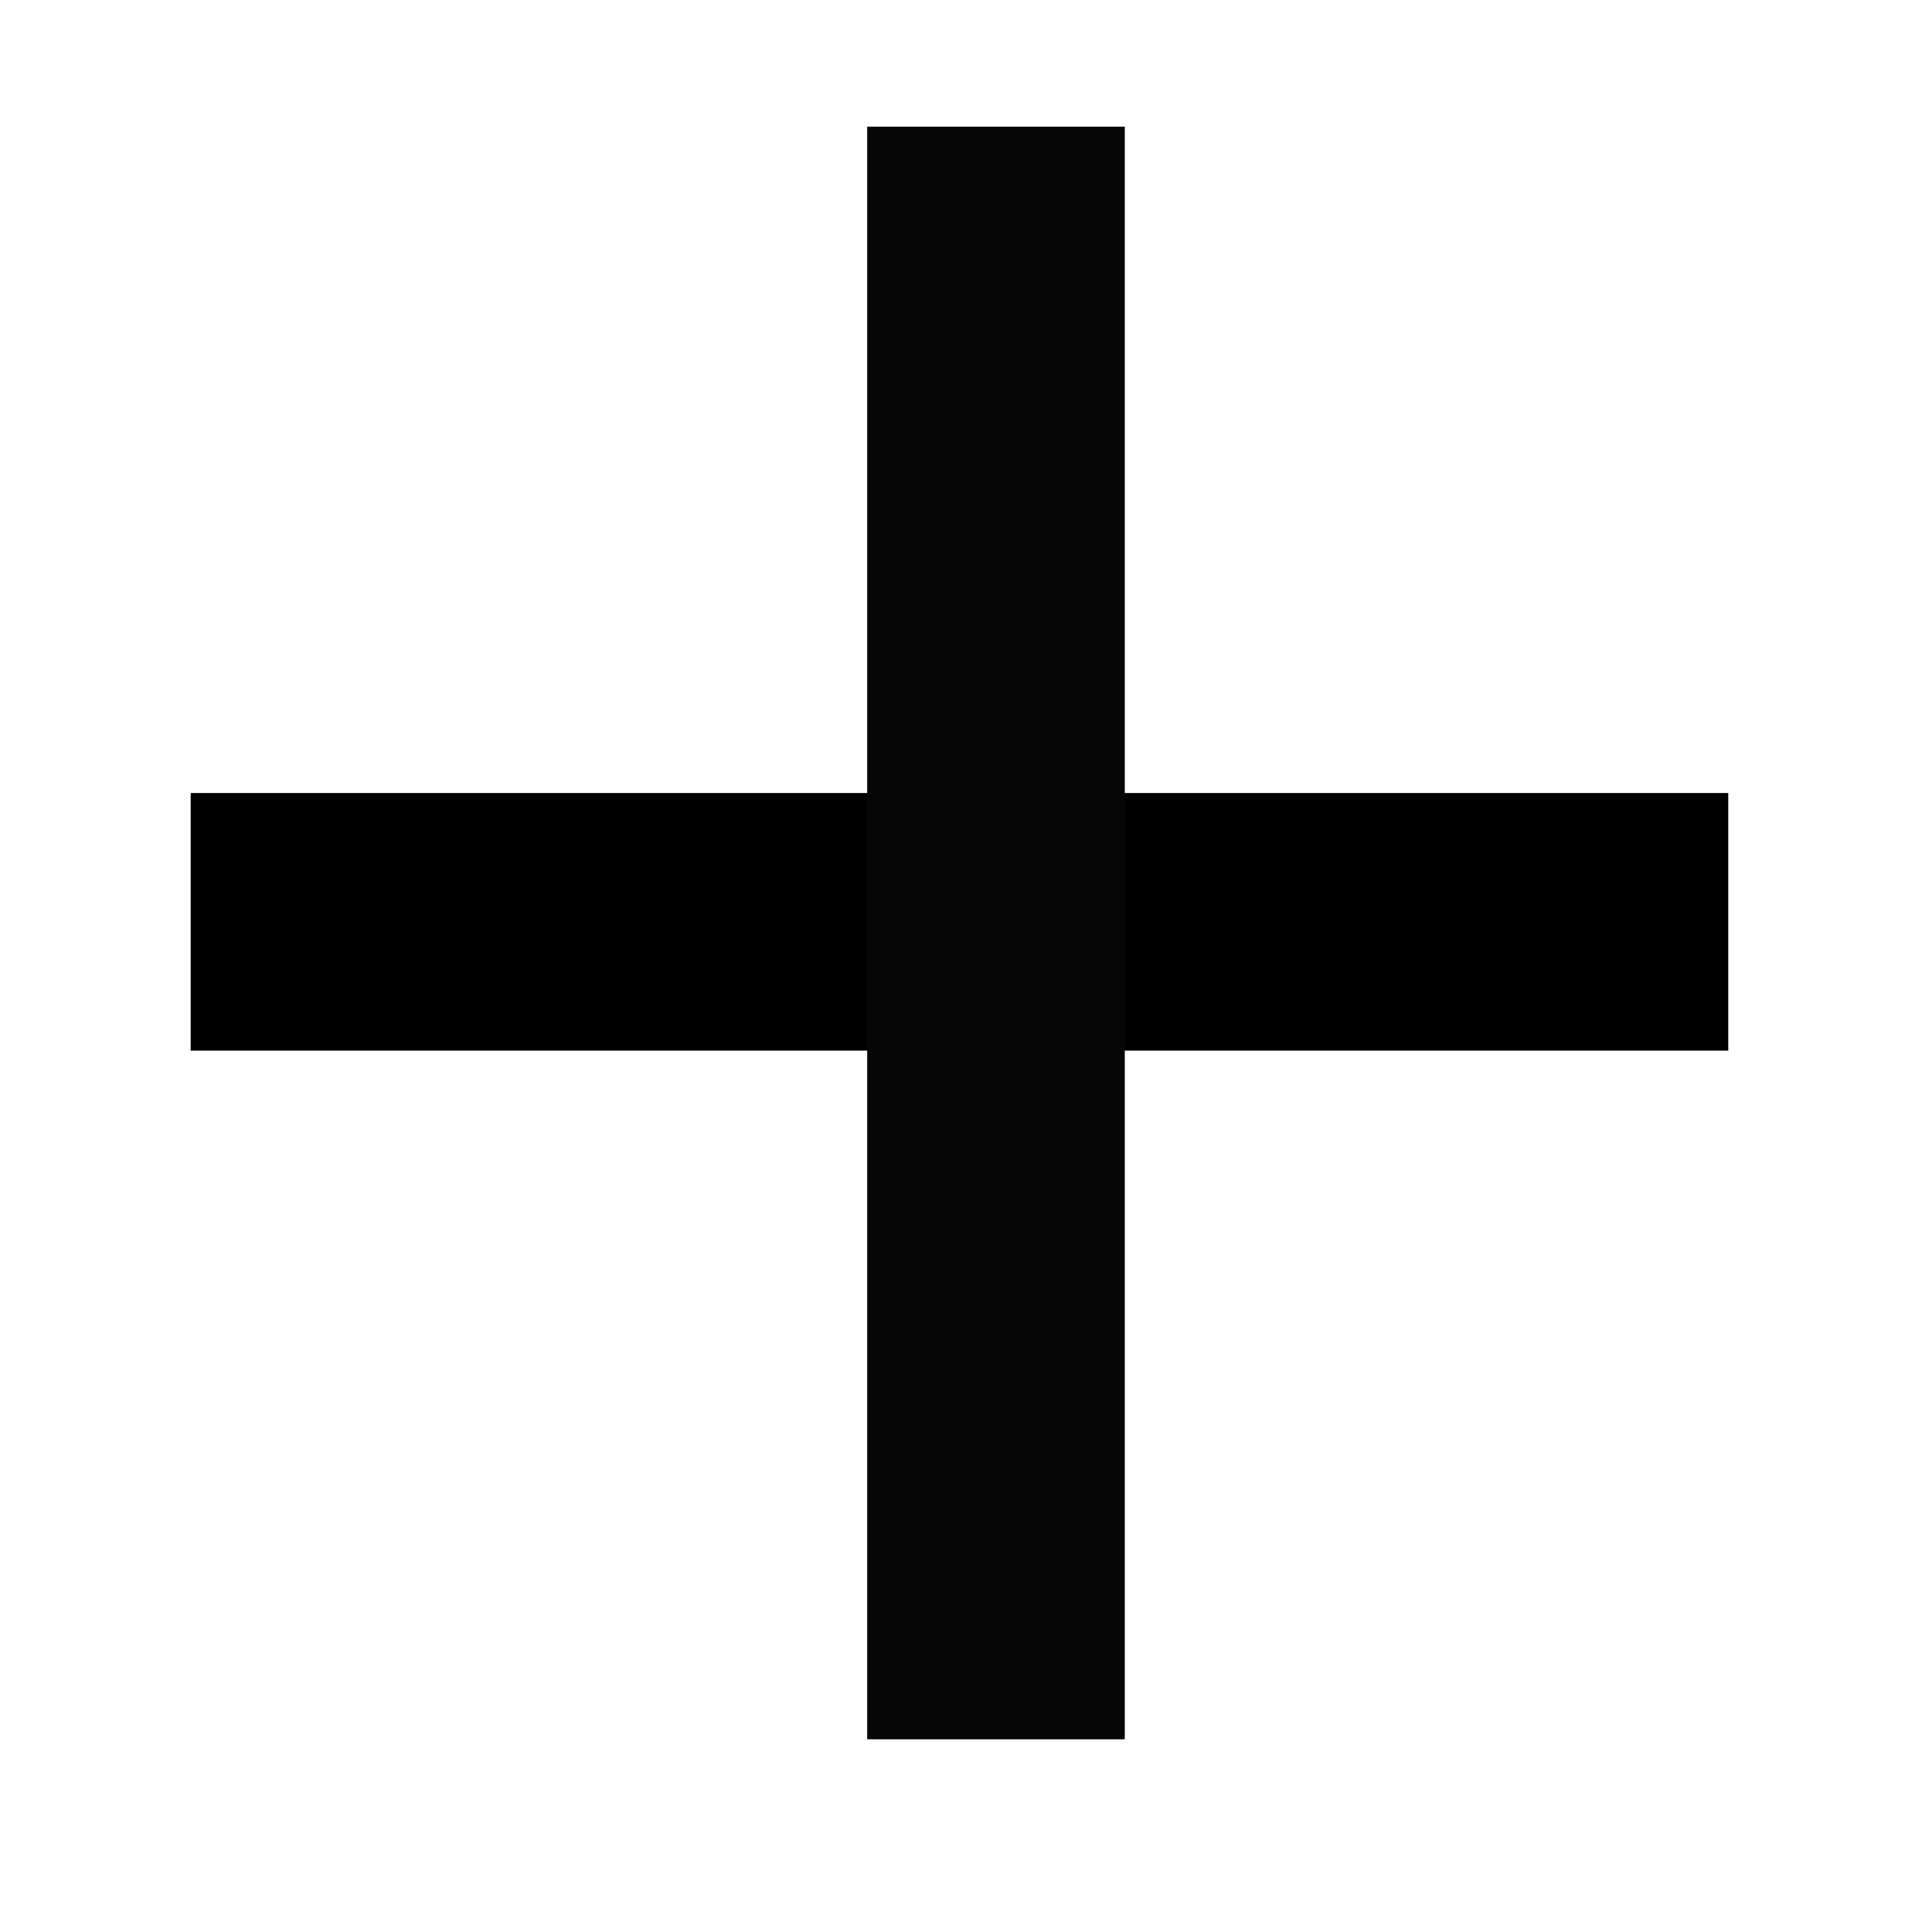
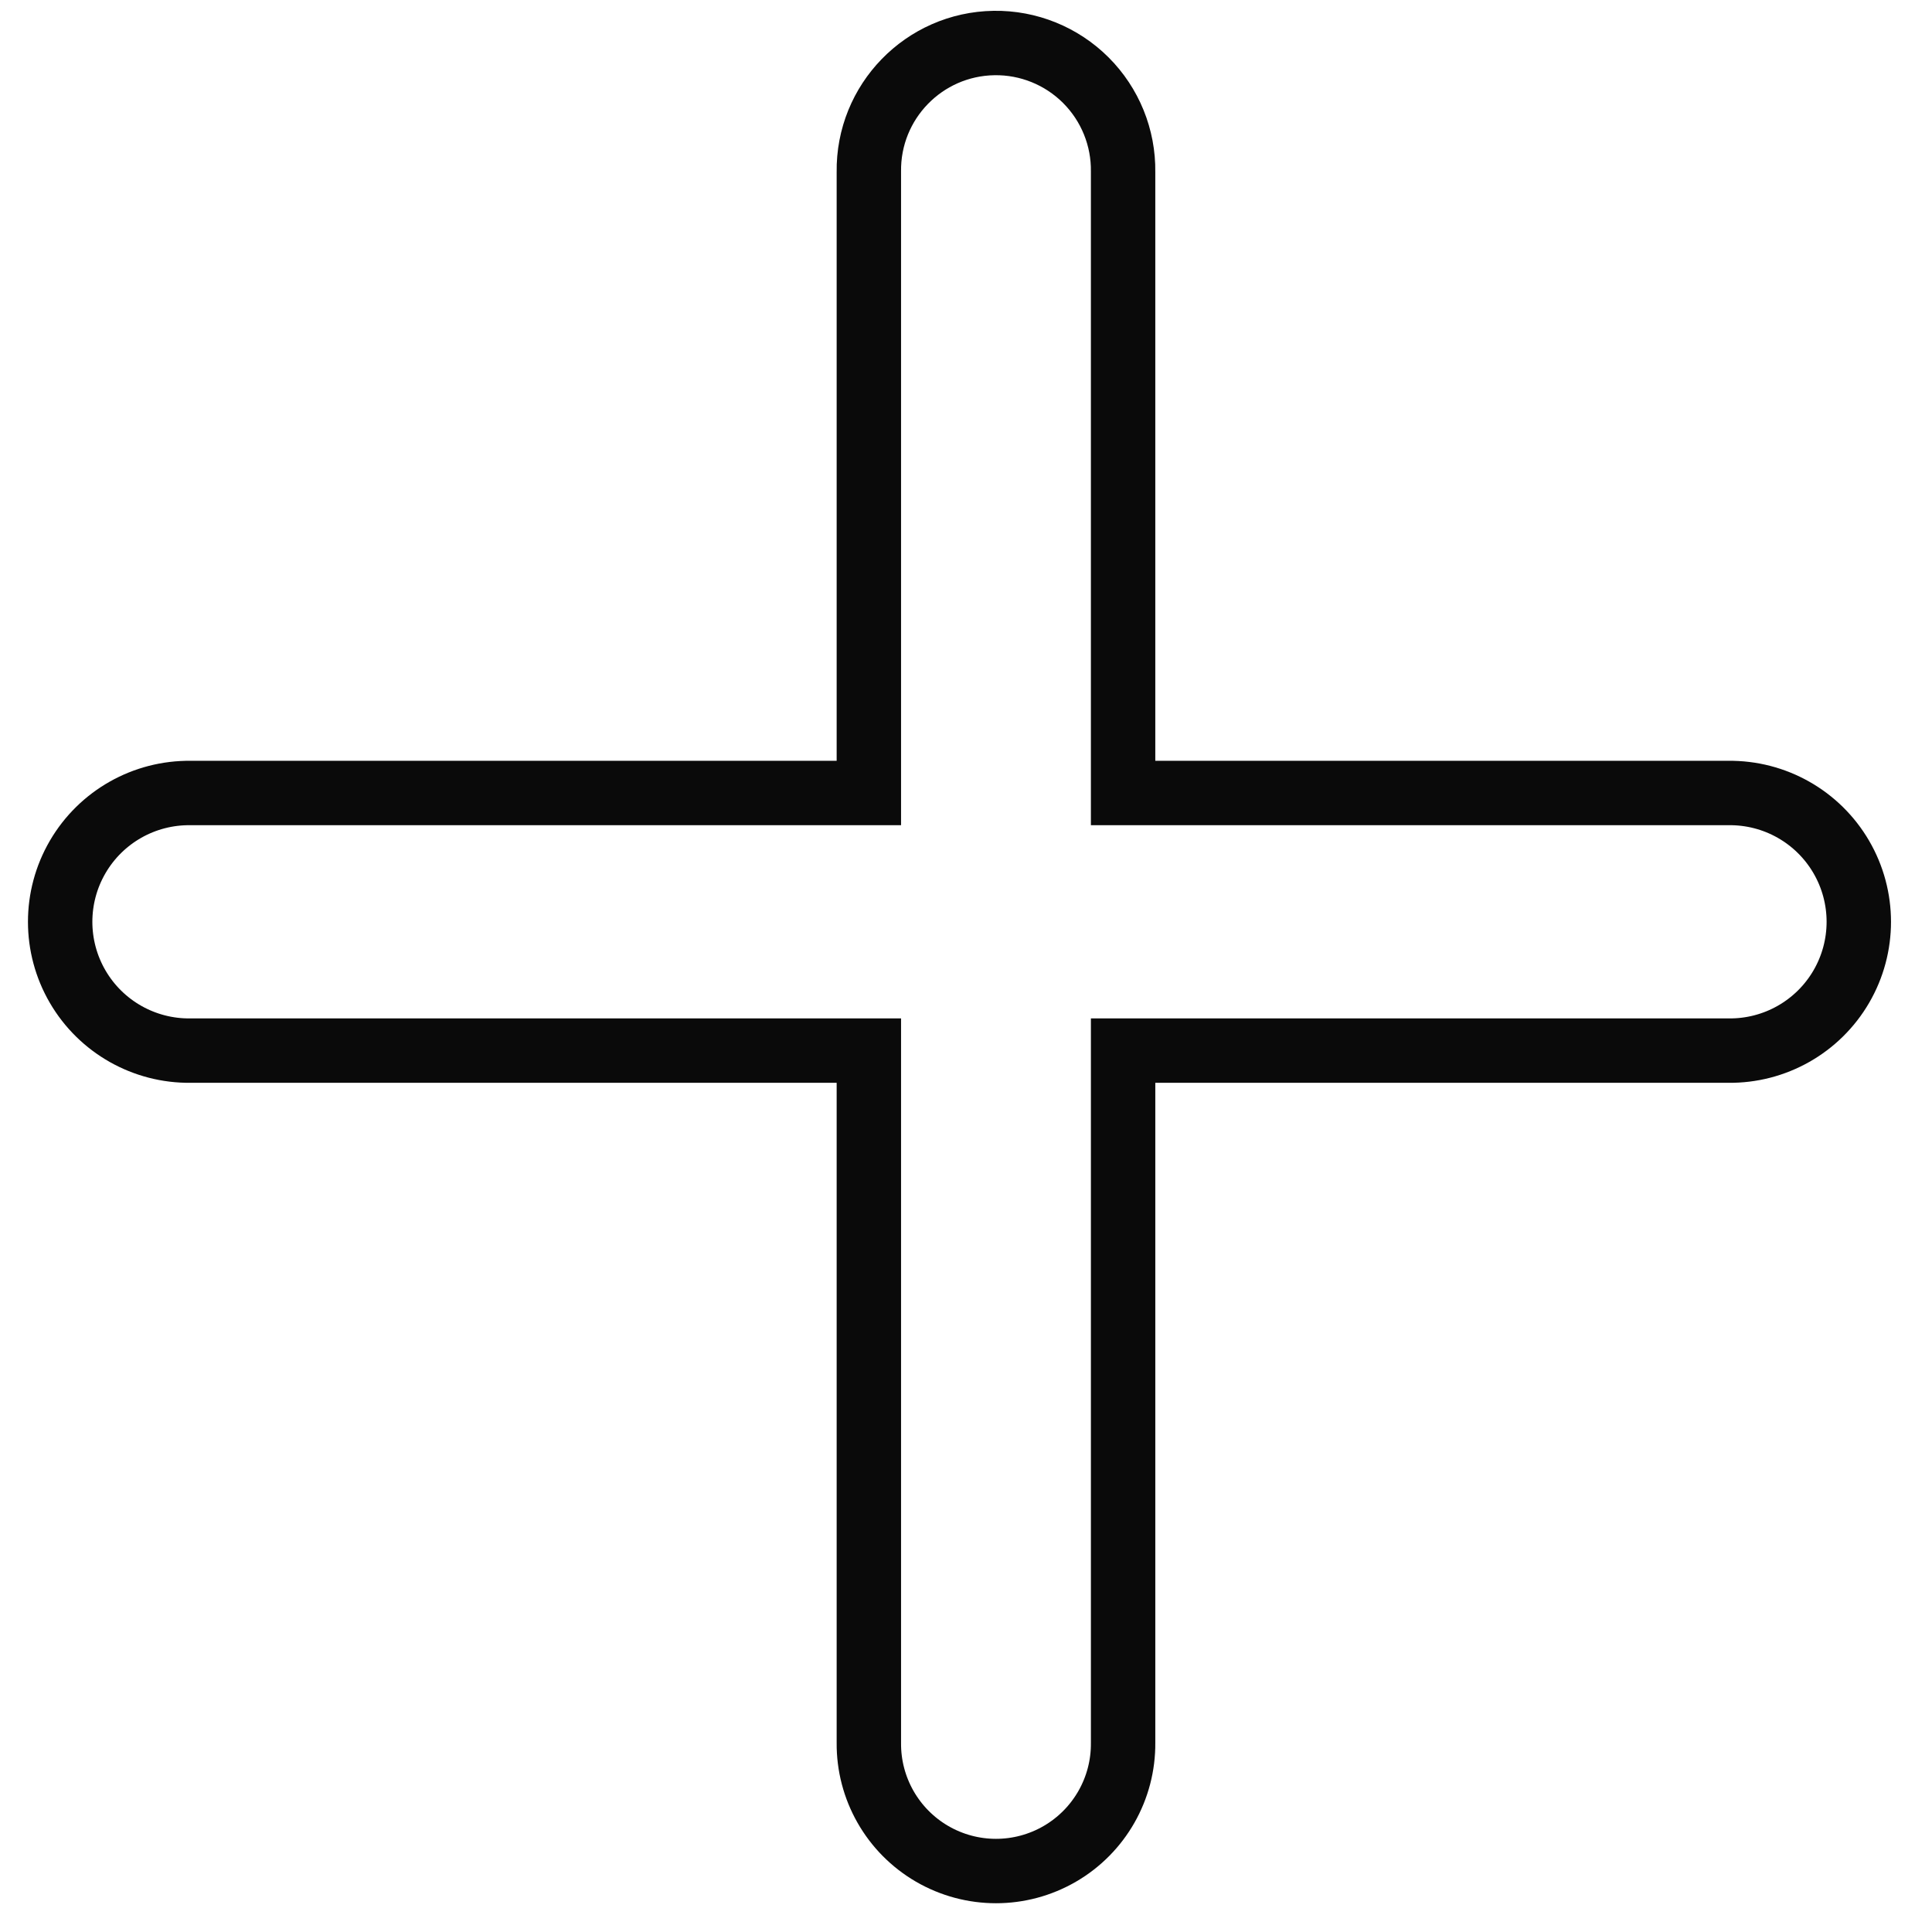
<svg xmlns="http://www.w3.org/2000/svg" width="90mm" height="90mm" viewBox="0 0 90 90" version="1.1" id="svg8">
  <defs id="defs2" />
  <g id="layer1" transform="translate(0,-207)">
-     <path style="fill:none;fill-rule:evenodd;stroke:#000000;stroke-width:12;stroke-linecap:butt;stroke-linejoin:miter;stroke-miterlimit:4;stroke-dasharray:none;stroke-opacity:1" d="M 8.882,249.942 H 80.509" id="path993" />
-     <path style="fill:none;fill-rule:evenodd;stroke:#060606;stroke-width:12;stroke-linecap:butt;stroke-linejoin:miter;stroke-miterlimit:4;stroke-dasharray:none;stroke-opacity:1" d="M 46.397,288.023 V 212.9" id="path995" />
+     <path style="color:#000000;font-style:normal;font-variant:normal;font-weight:normal;font-stretch:normal;font-size:medium;line-height:normal;font-family:sans-serif;font-variant-ligatures:normal;font-variant-position:normal;font-variant-caps:normal;font-variant-numeric:normal;font-variant-alternates:normal;font-feature-settings:normal;text-indent:0;text-align:start;text-decoration:none;text-decoration-line:none;text-decoration-style:solid;text-decoration-color:#000000;letter-spacing:normal;word-spacing:normal;text-transform:none;writing-mode:lr-tb;direction:ltr;text-orientation:mixed;dominant-baseline:auto;baseline-shift:baseline;text-anchor:start;white-space:normal;shape-padding:0;clip-rule:nonzero;display:inline;overflow:visible;visibility:visible;opacity:1;isolation:auto;mix-blend-mode:normal;color-interpolation:sRGB;color-interpolation-filters:linearRGB;solid-color:#000000;solid-opacity:1;vector-effect:none;fill:none;fill-opacity:1;fill-rule:evenodd;stroke:#060606;stroke-width:11.339;stroke-linecap:round;stroke-linejoin:miter;stroke-miterlimit:4;stroke-dasharray:none;stroke-dashoffset:0;stroke-opacity:0.977;color-rendering:auto;image-rendering:auto;shape-rendering:auto;text-rendering:auto;enable-background:accumulate" d="M 175.018,7.574 A 22.383,22.383 0 0 0 152.975,30.273 V 139.621 H 33.572 a 22.679,22.679 0 1 0 0,45.354 H 152.975 v 121.854 a 22.383,22.383 0 1 0 44.764,0 V 184.975 h 106.551 a 22.679,22.679 0 1 0 0,-45.354 H 197.738 V 30.273 A 22.383,22.383 0 0 0 175.018,7.574 Z" transform="matrix(0.2645833,0,0,0.2645833,0,207)" id="path993" />
  </g>
</svg>
